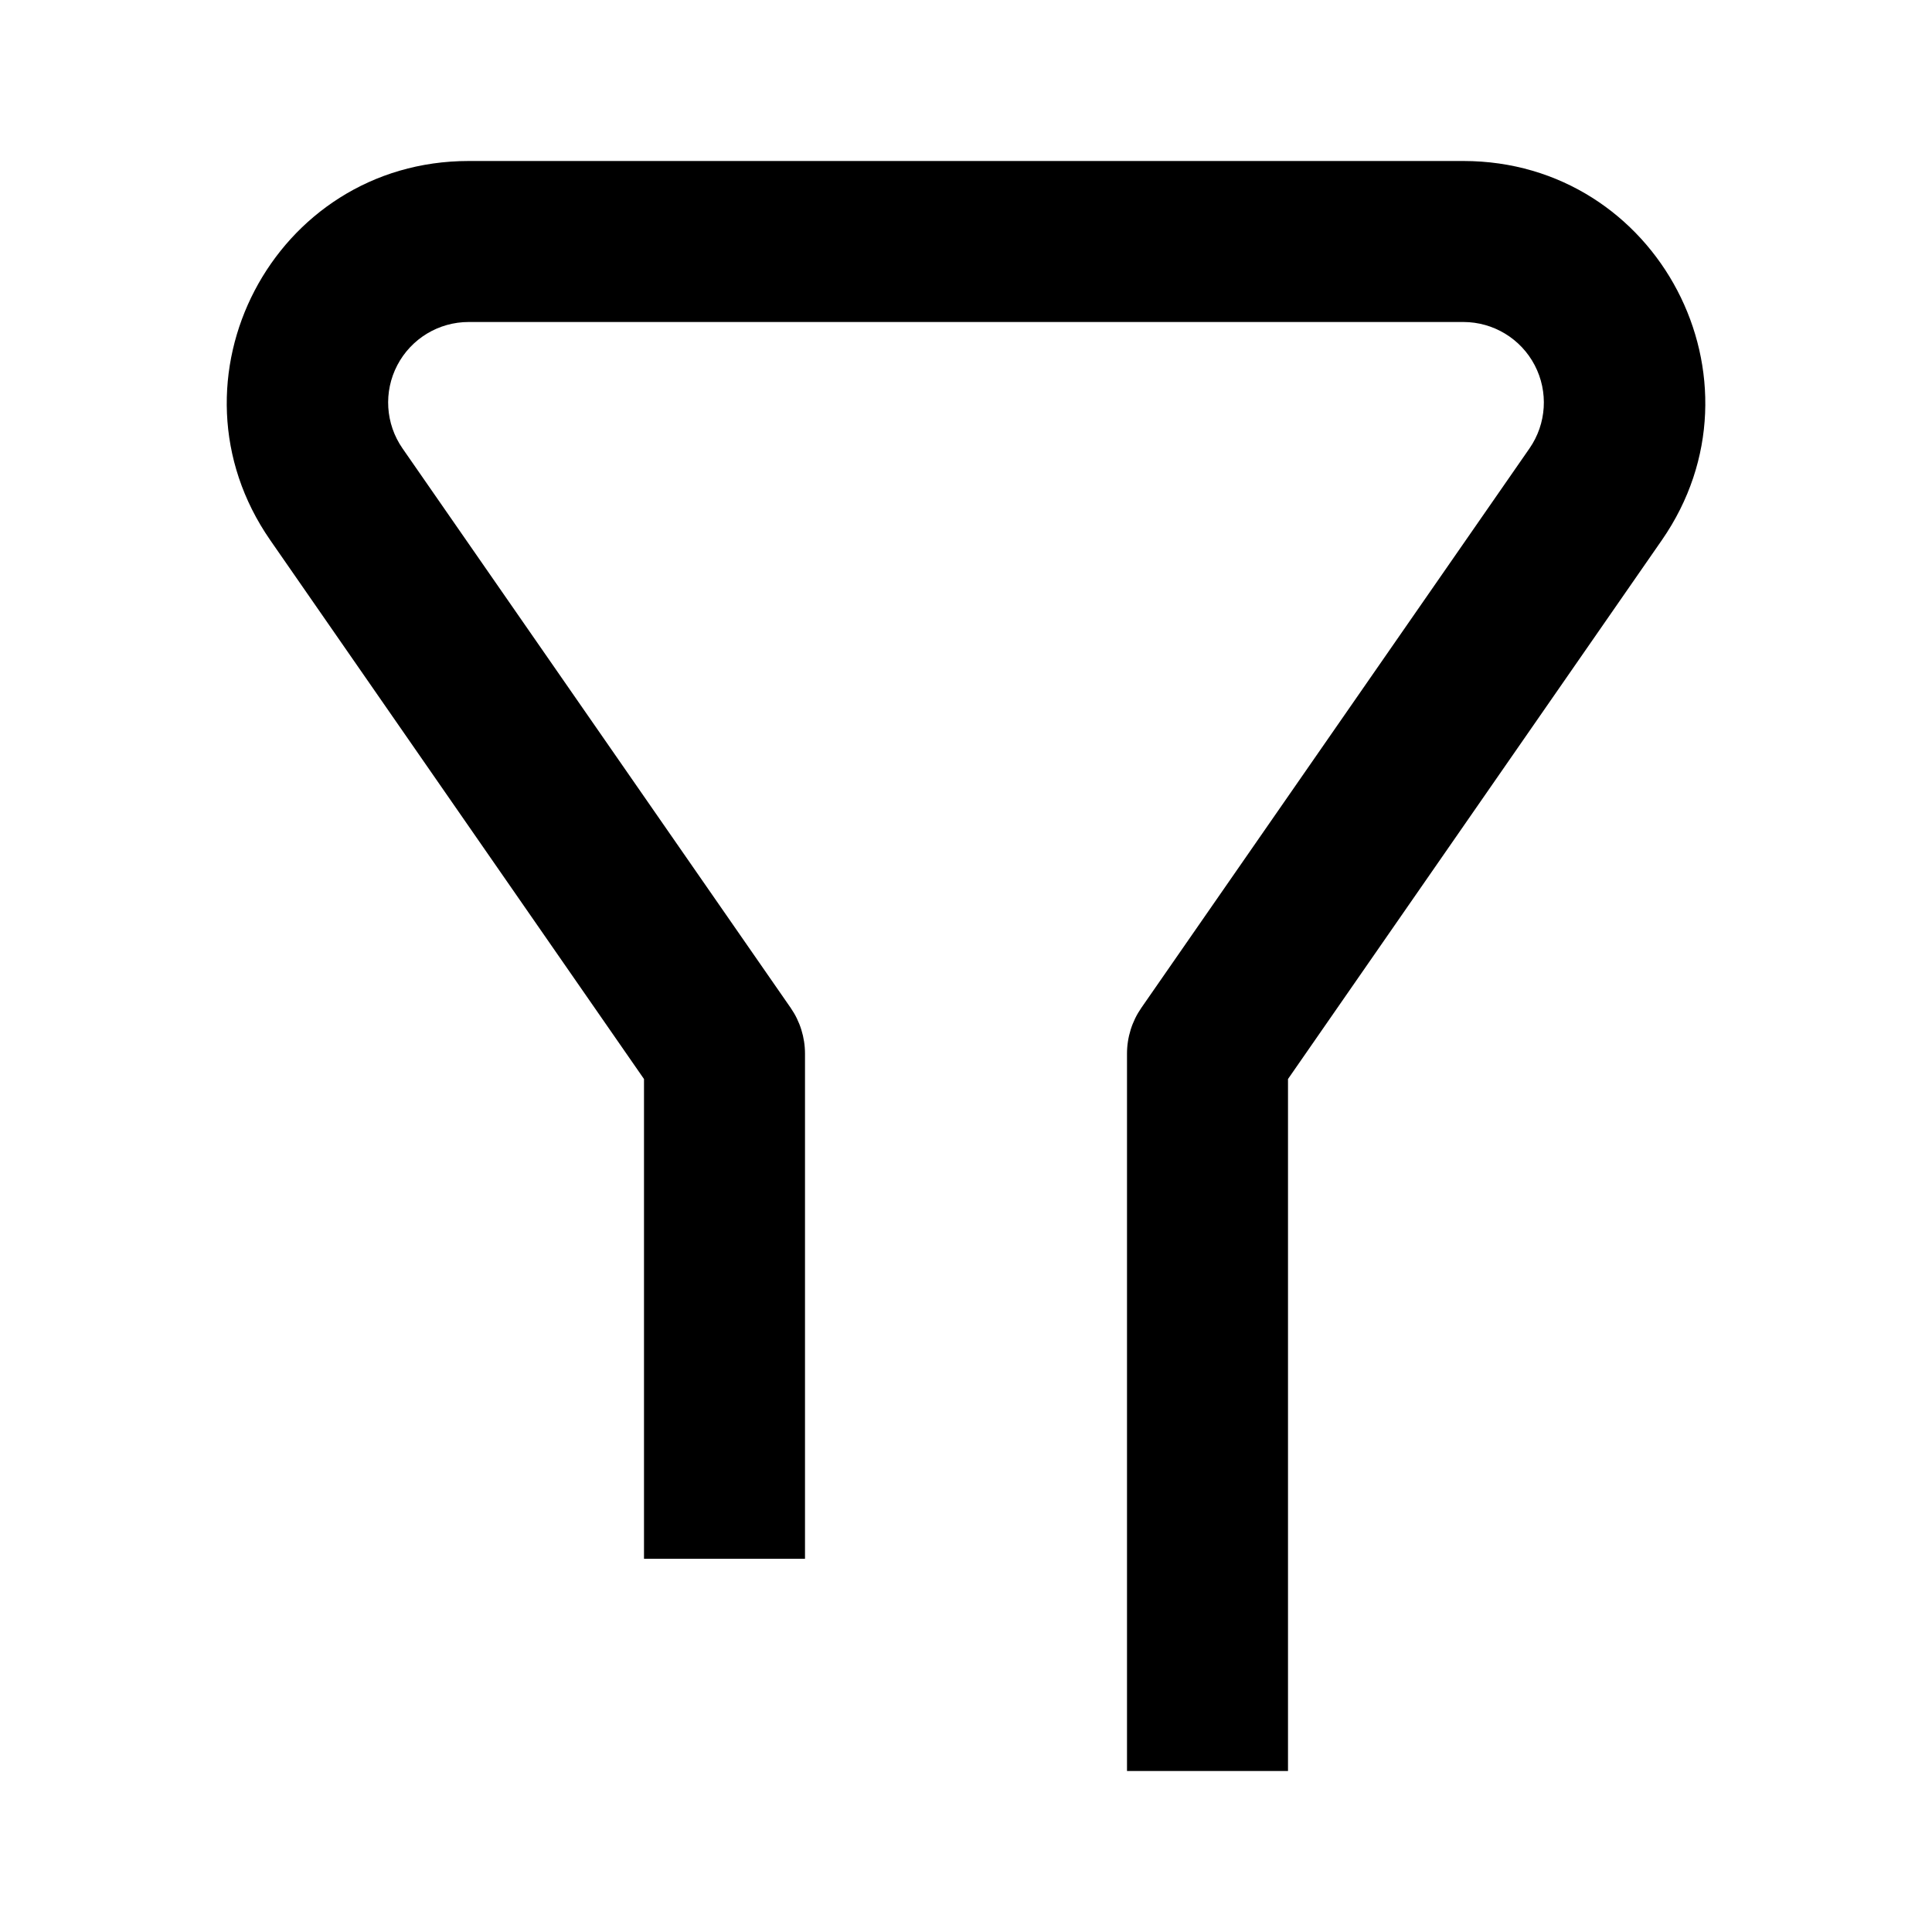
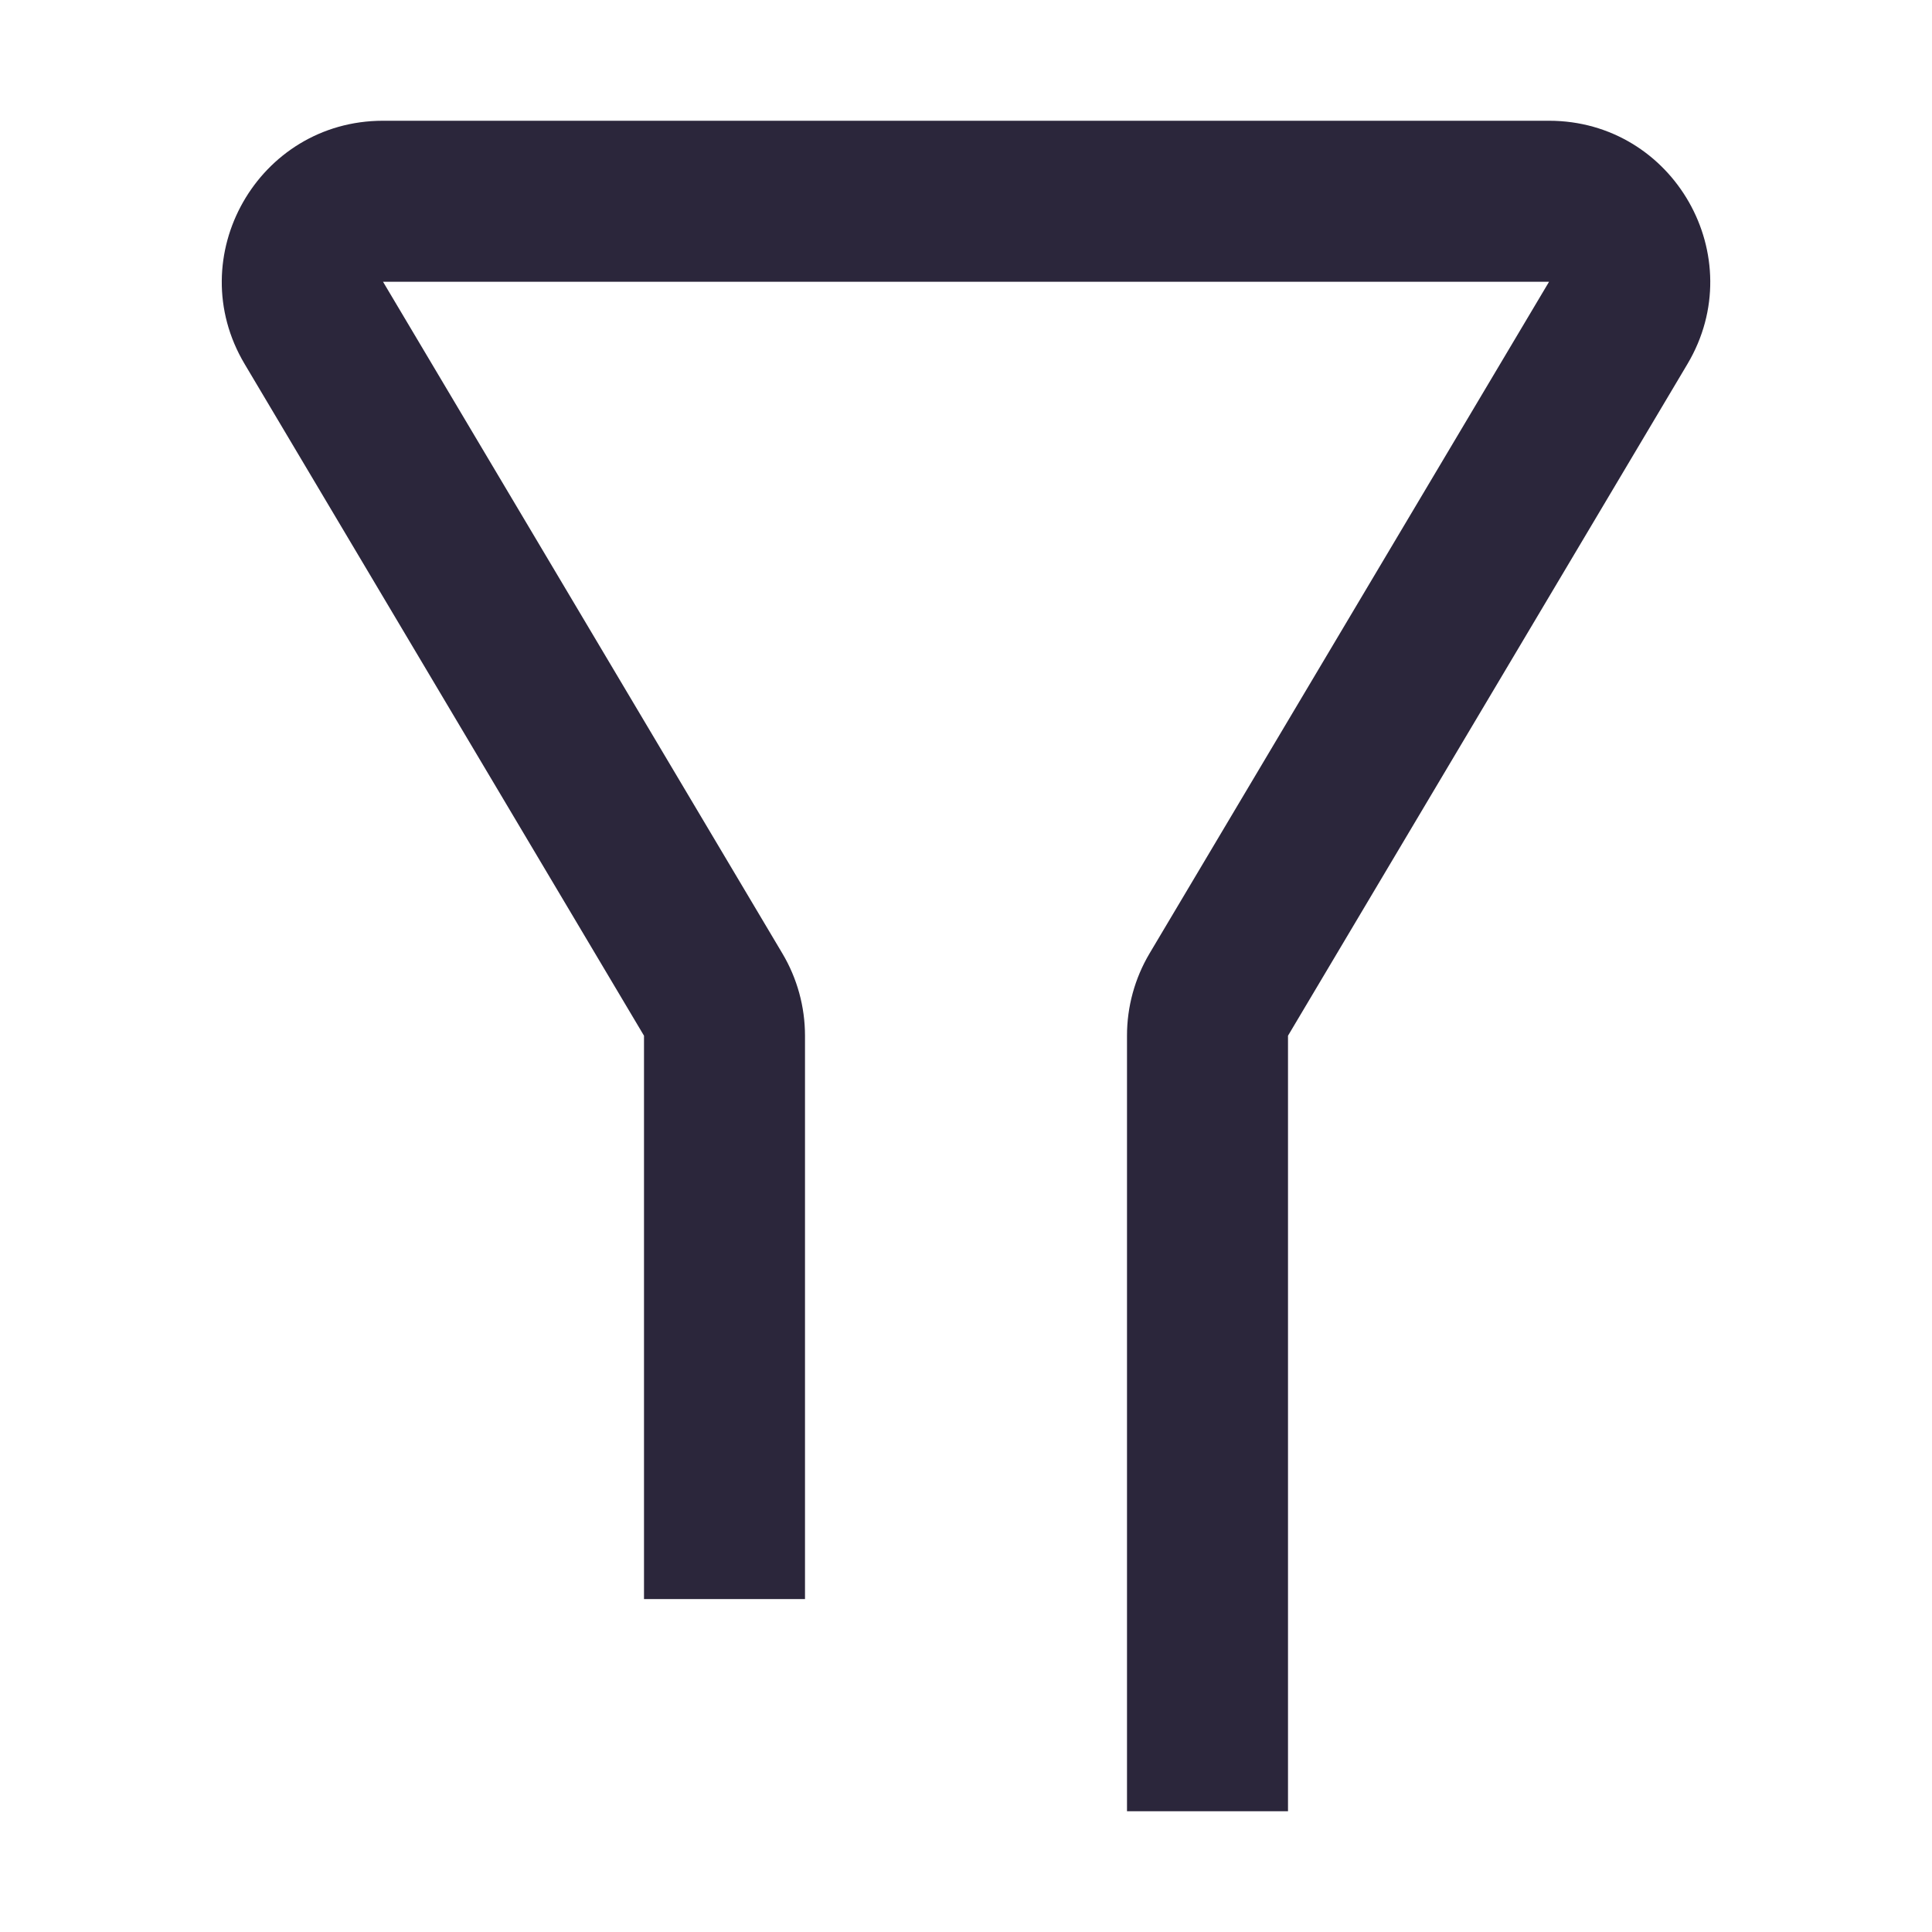
<svg xmlns="http://www.w3.org/2000/svg" fill="none" viewBox="0 0 24 24">
-   <path data-follow-fill="#000" d="M5.822 4A1 1 0 0 0 5 5.57l4.822 6.95a1 1 0 0 1 .178.57v6.274H8v-5.96L3.357 6.71C1.977 4.72 3.4 2 5.822 2h12.357c2.42 0 3.845 2.72 2.465 4.71L16 13.404V22h-2v-8.91a1 1 0 0 1 .178-.57L19 5.57A1 1 0 0 0 18.18 4H5.822Z" fill="#000" />
+   <path fill="#2B263B" d="M3.039 4.522C2.246 3.19 3.207 1.5 4.758 1.5h14.484c1.551 0 2.512 1.689 1.72 3.022L16 12.866V22.5h-2v-9.634a2 2 0 0 1 .28-1.022L19.243 3.5H4.758l4.961 8.344A2 2 0 0 1 10 12.866v6.998H8v-6.998L3.039 4.522Z" data-follow-fill="#2B263B" />
</svg>
